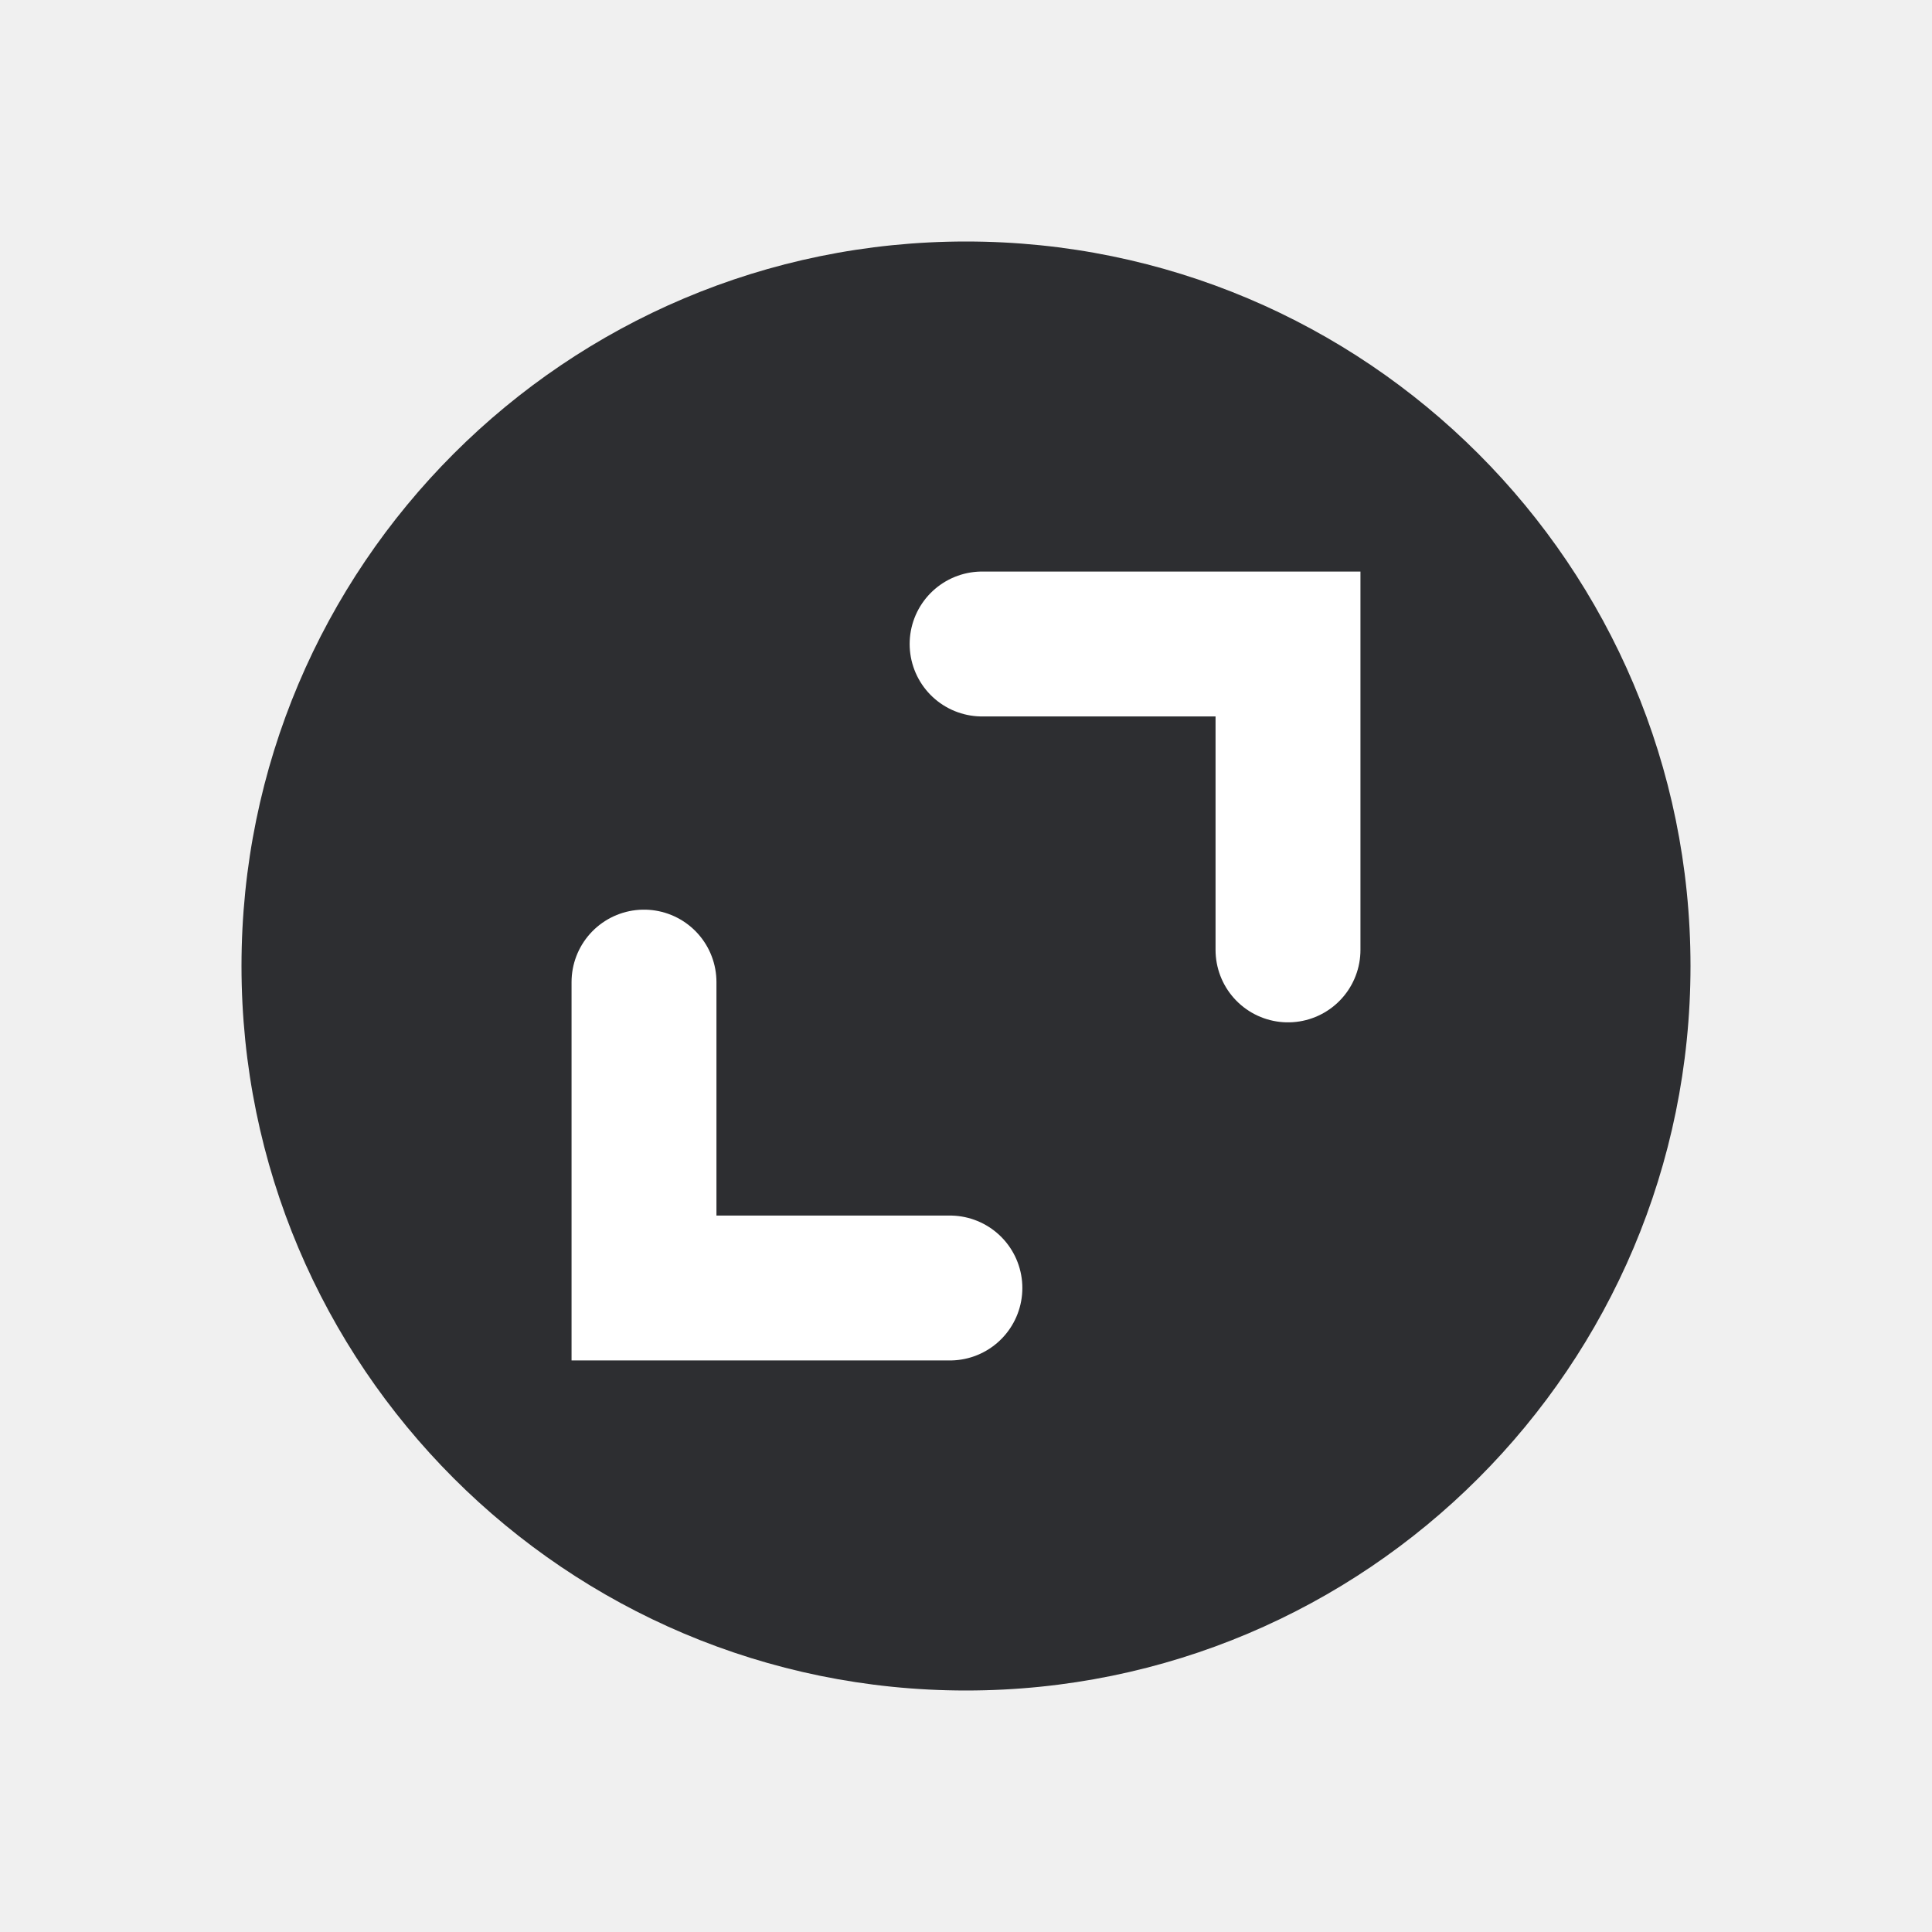
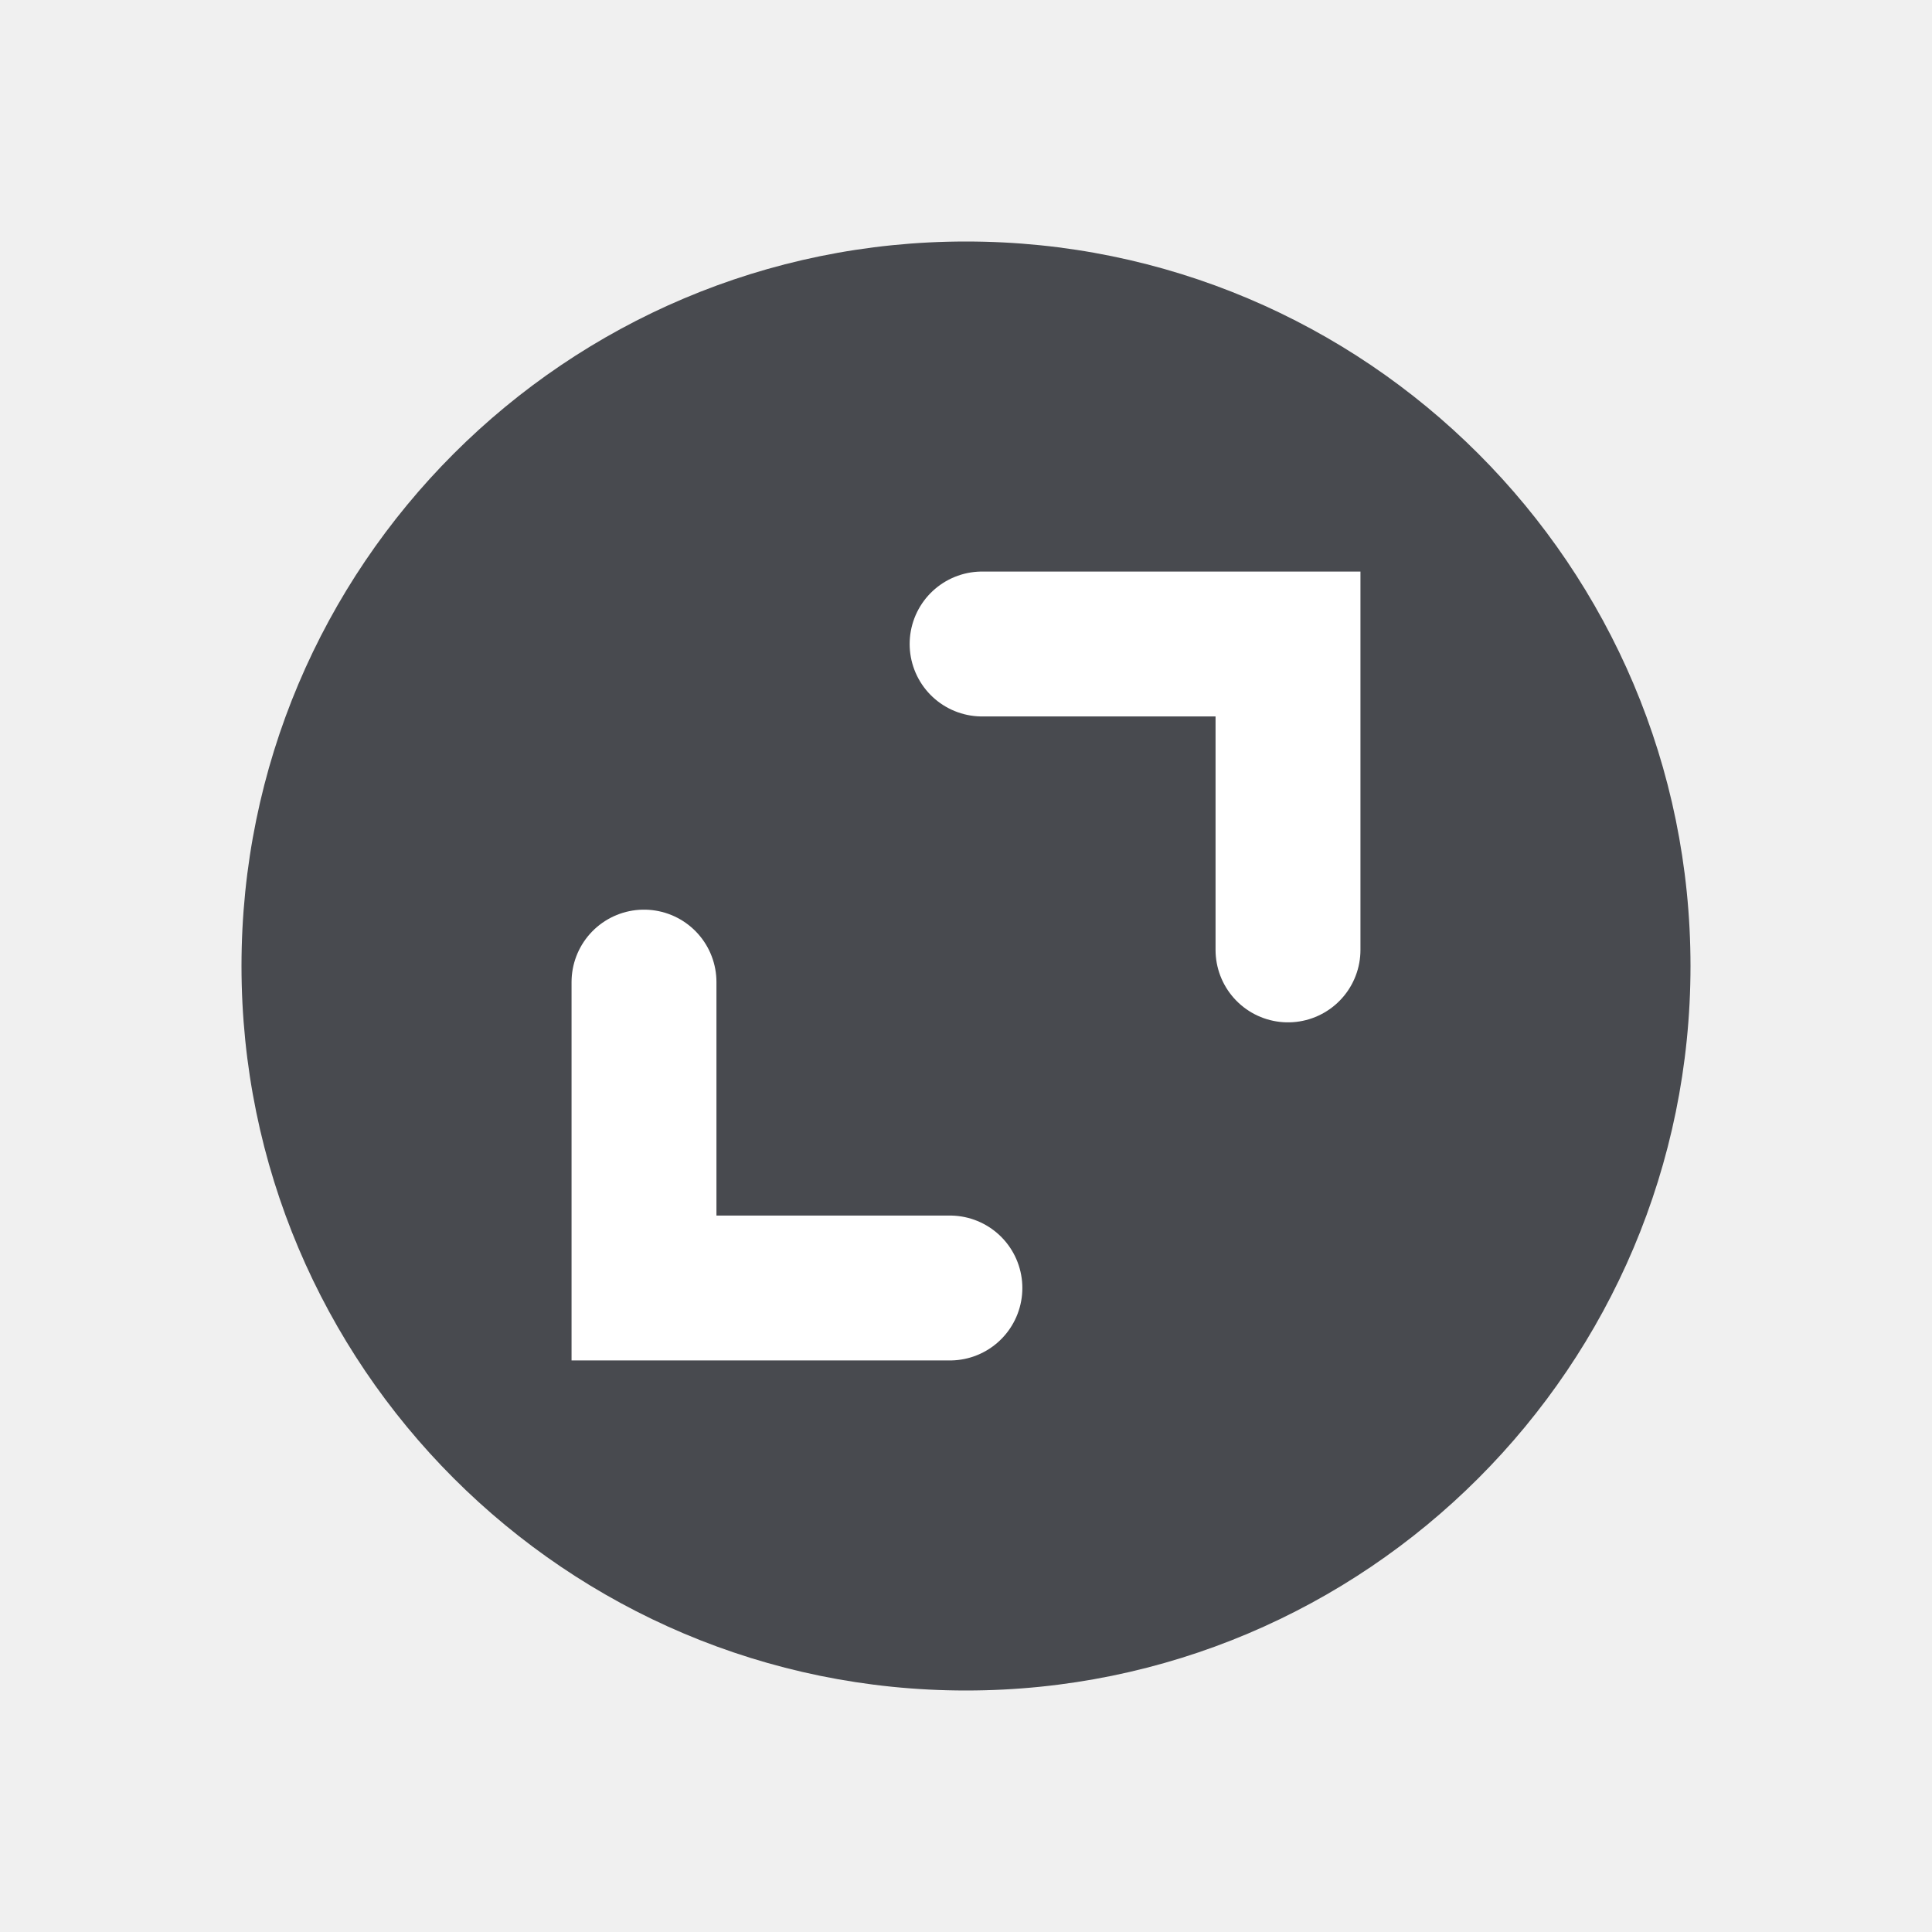
<svg xmlns="http://www.w3.org/2000/svg" width="24" height="24" viewBox="0 0 24 24">
-   <circle cx="12" cy="12" r="9" fill="#2d2e31" />
+   <circle cx="12" cy="12" r="9" fill="#484a4f" />
  <path d="M12.2 8h3.8v3.8M11.8 16H8v-3.8" fill="none" stroke="#ffffff" stroke-width="1.8" stroke-linecap="round" stroke-linejoin="miter" />
</svg>
